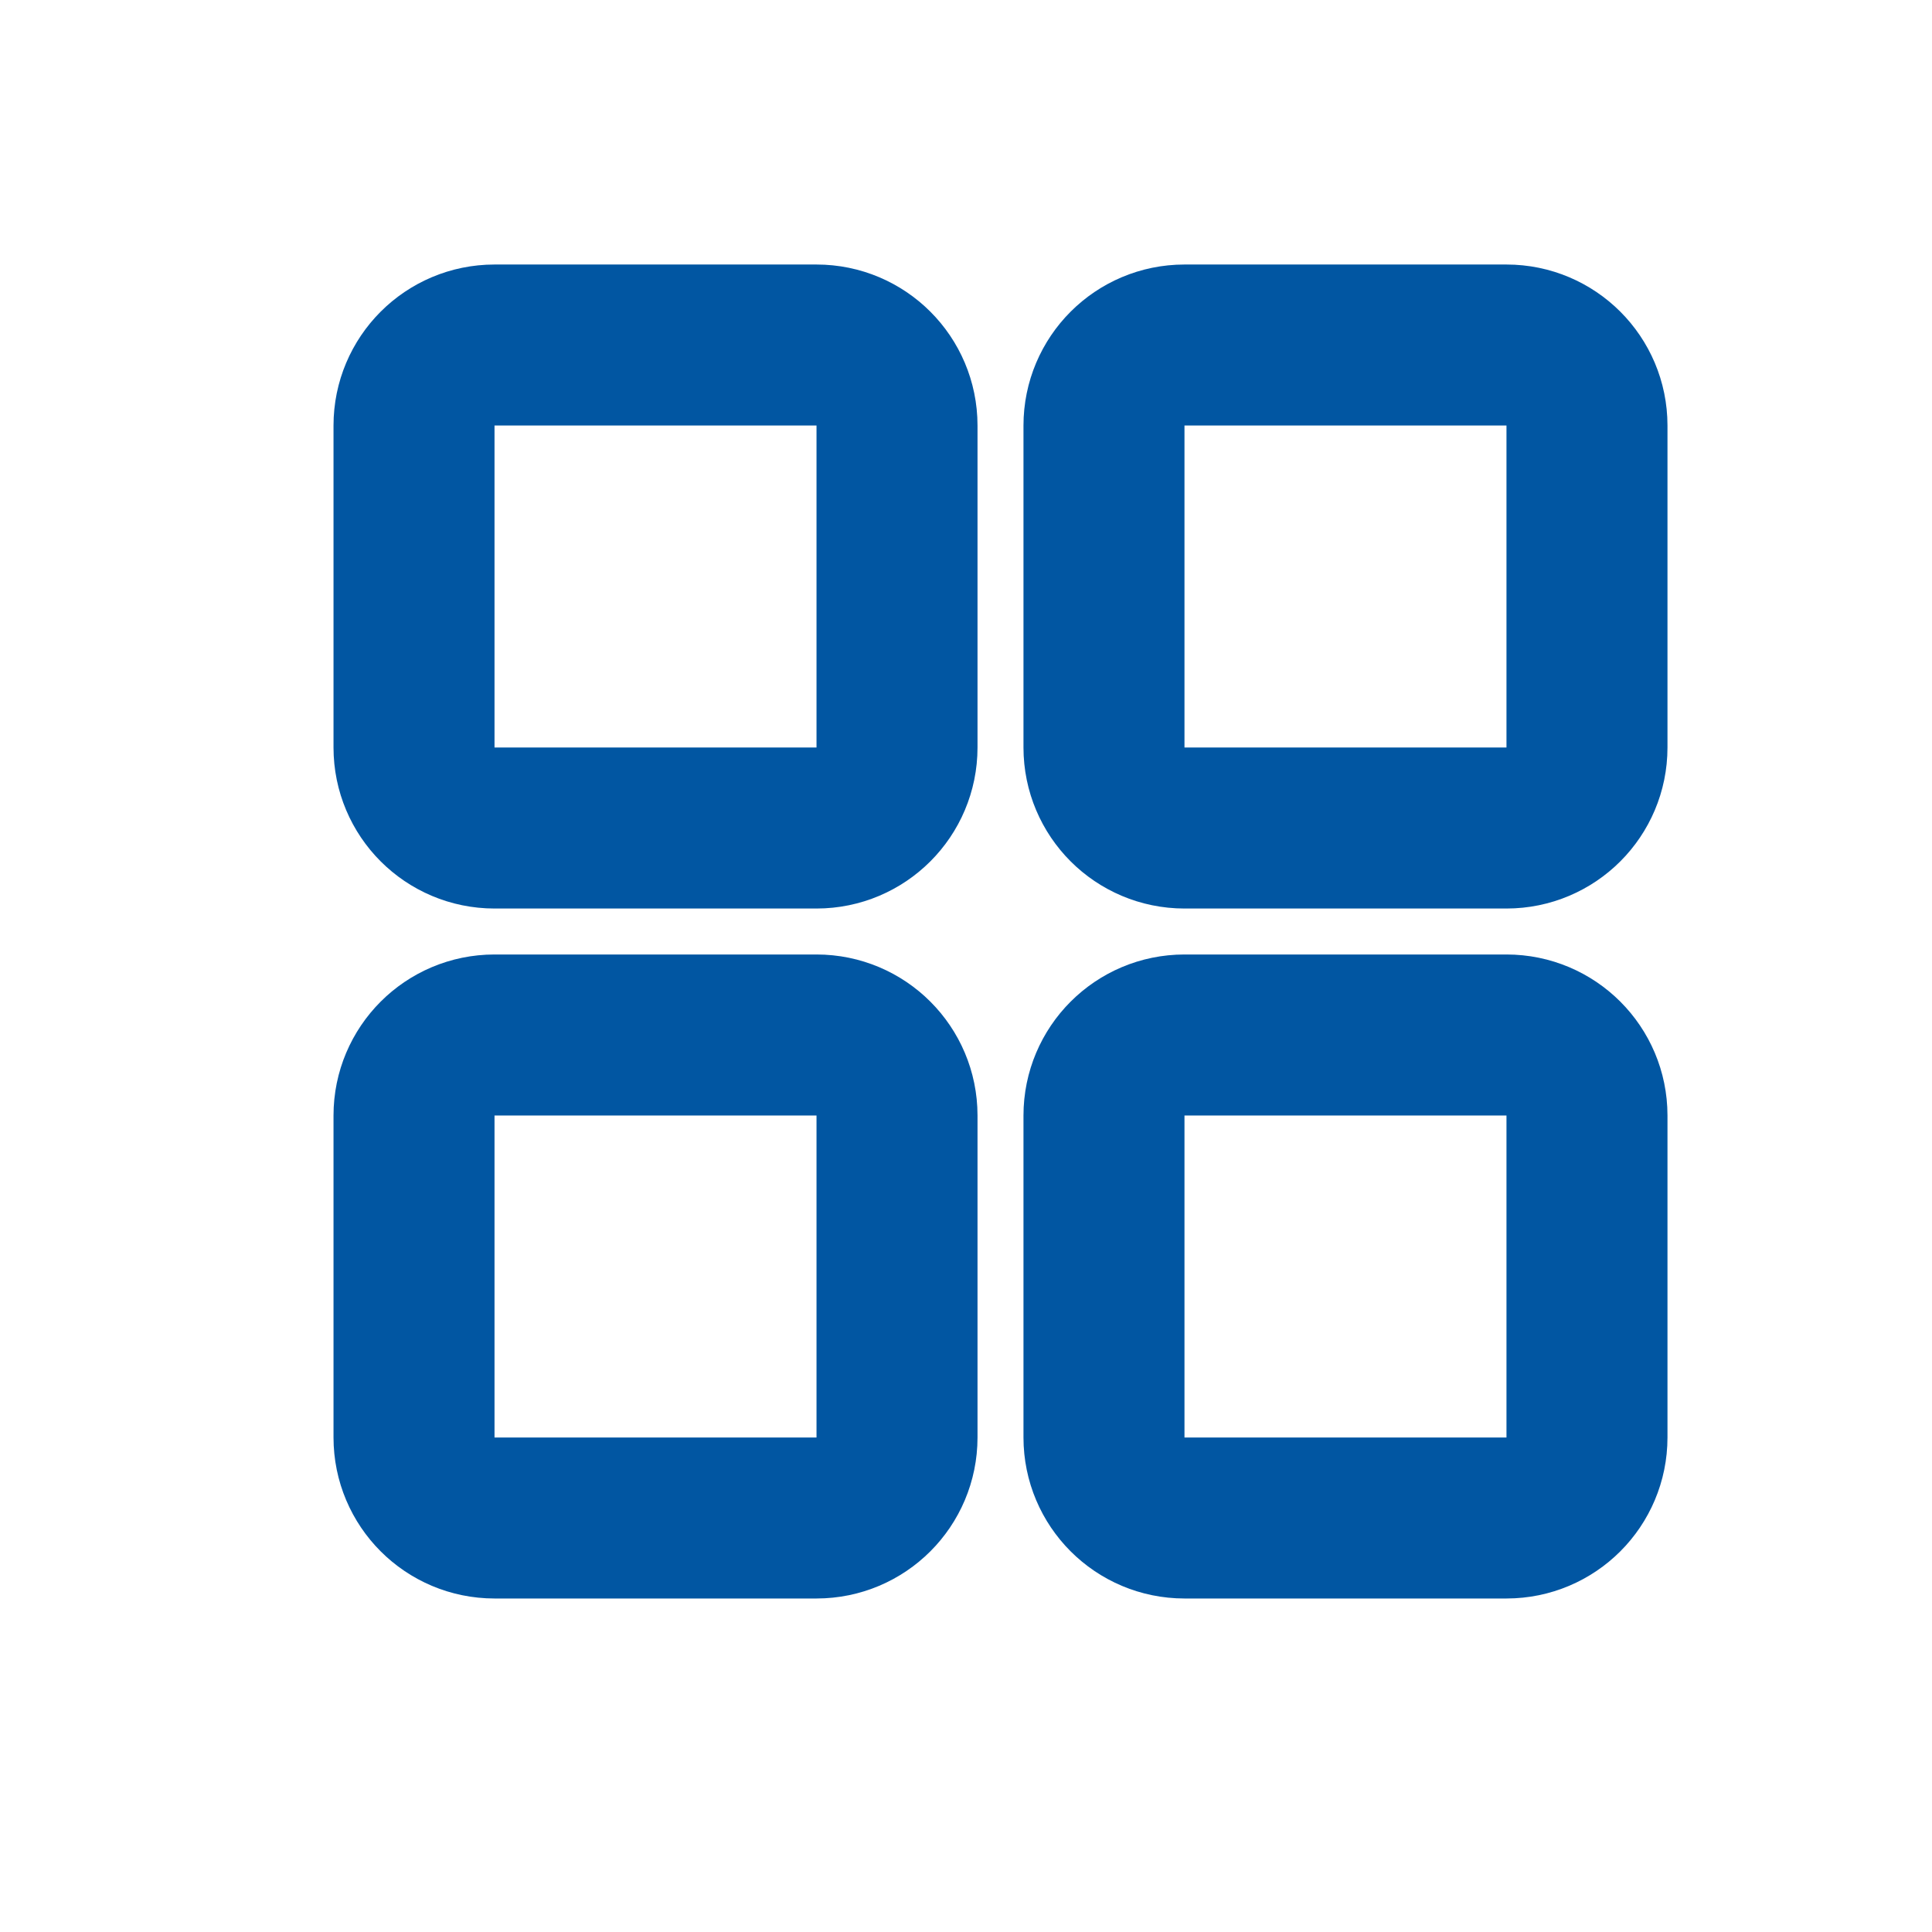
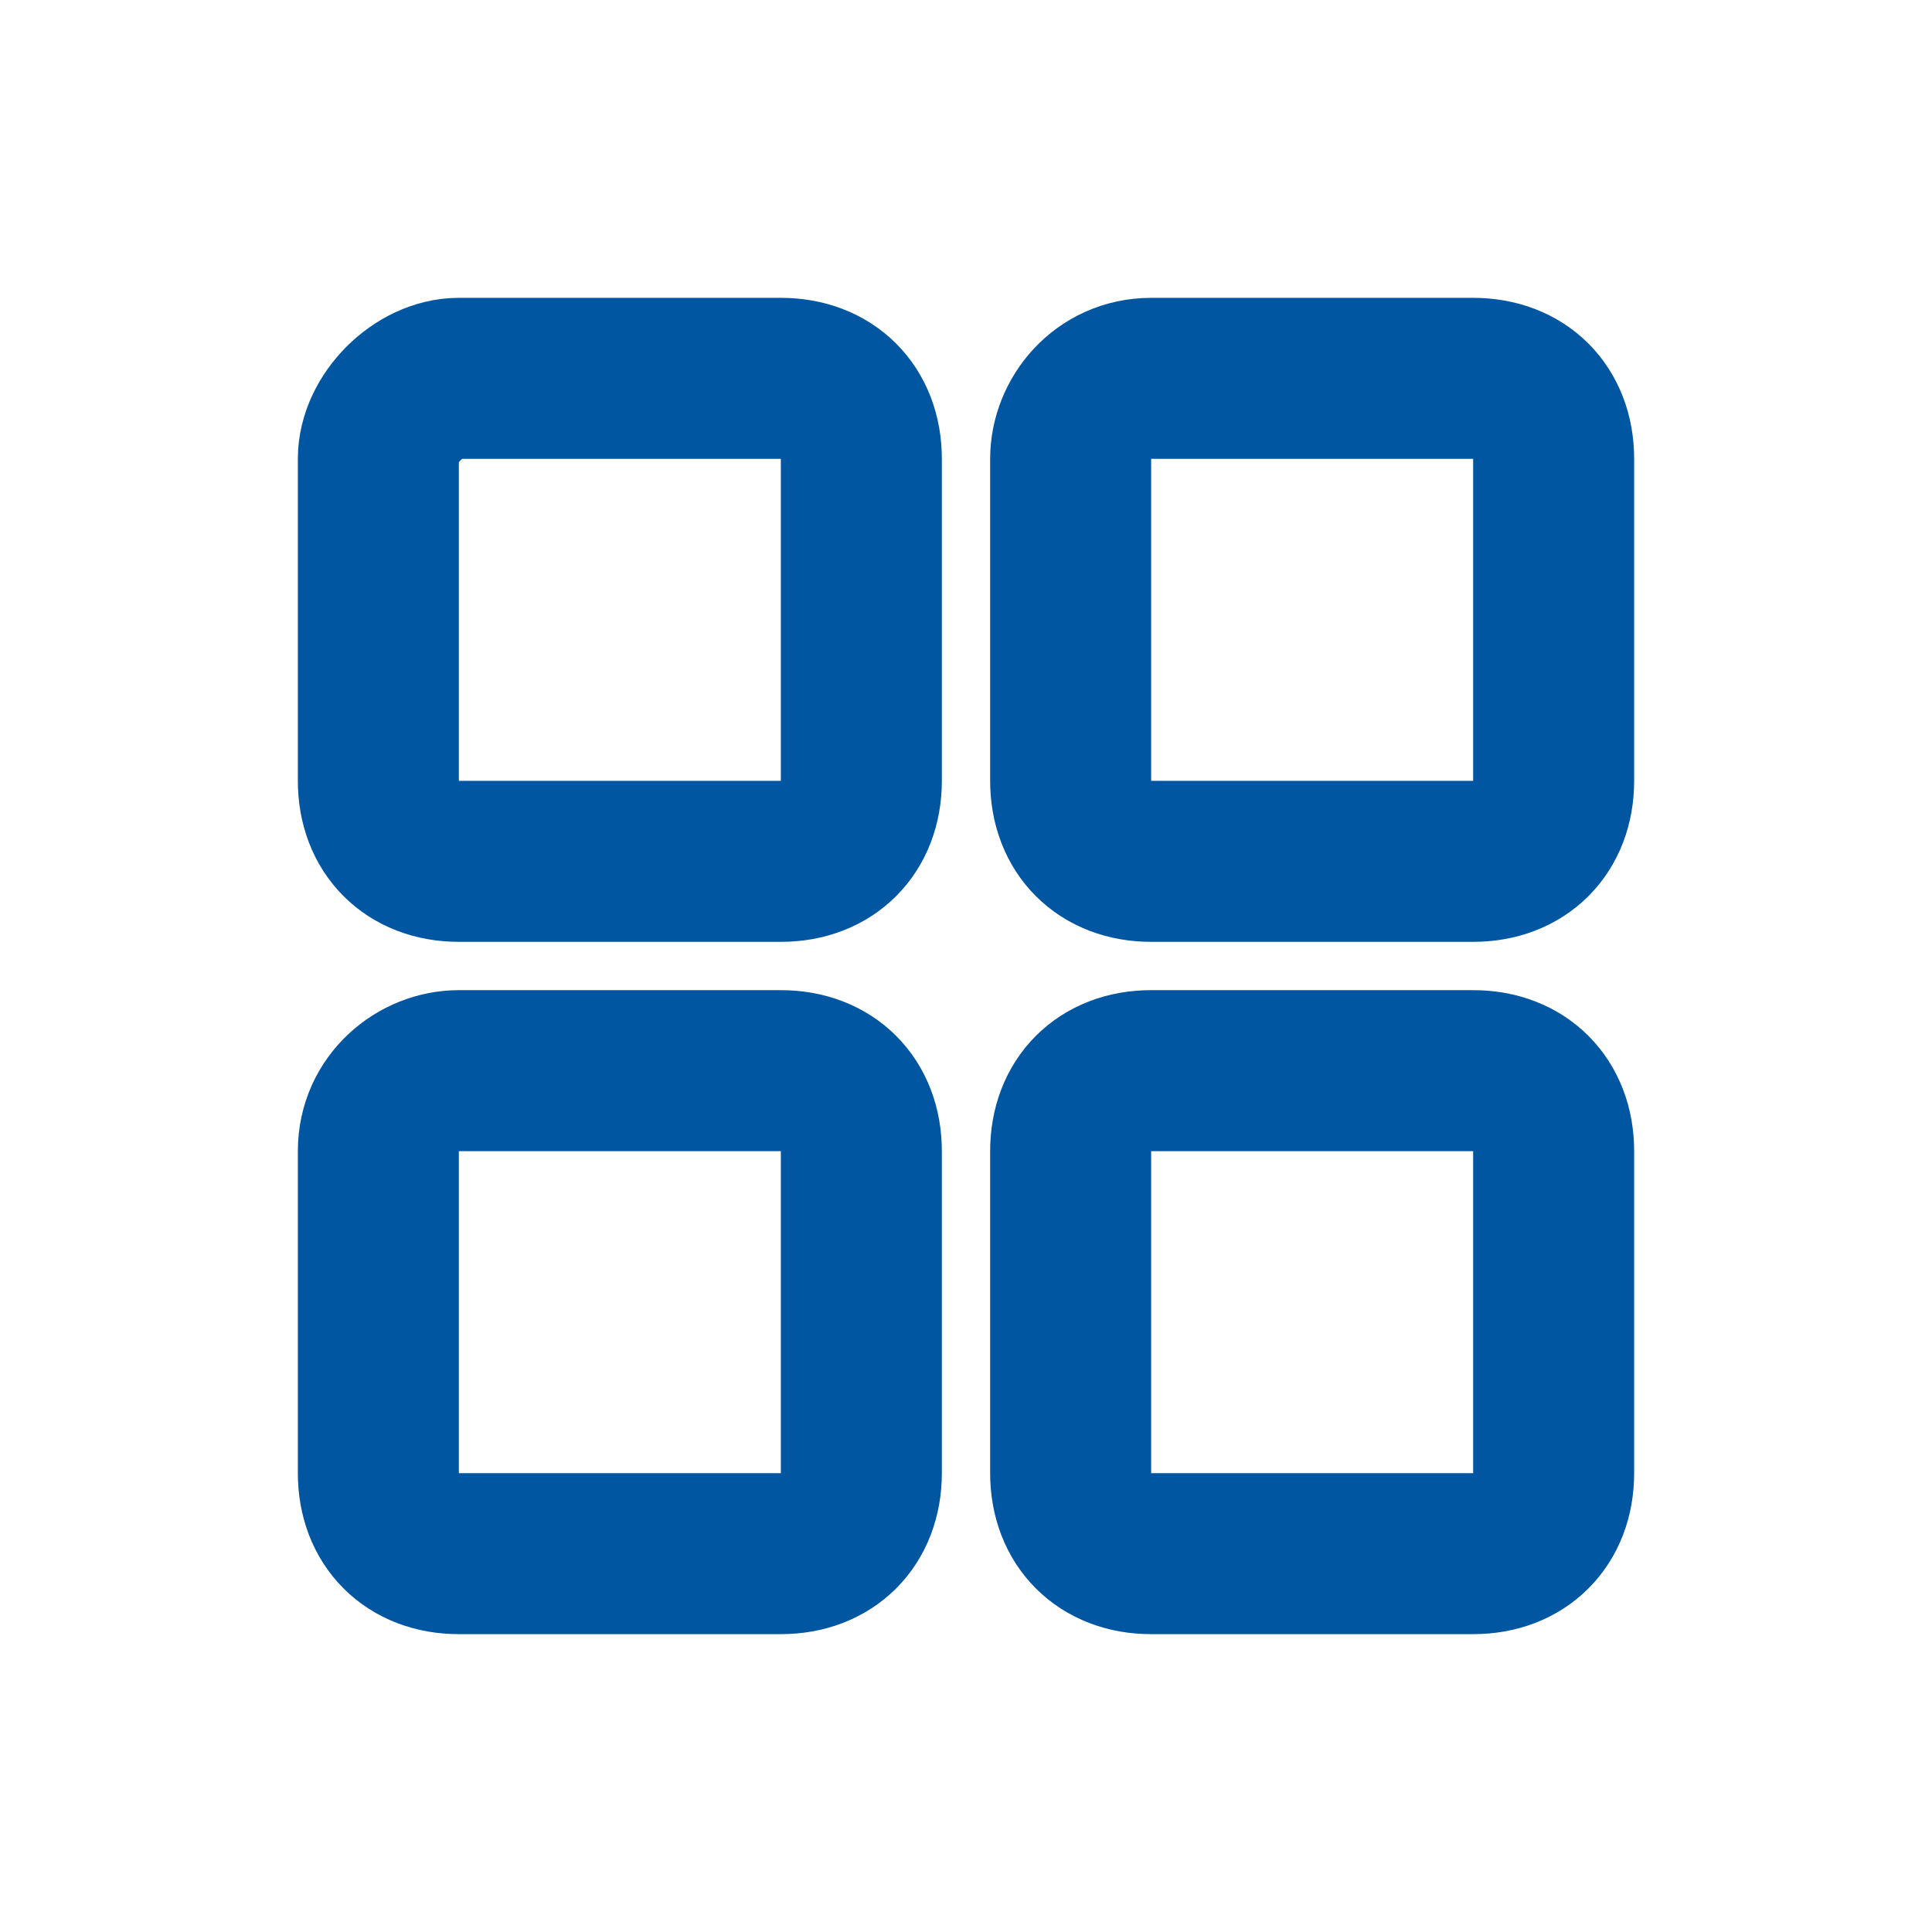
- <svg xmlns="http://www.w3.org/2000/svg" width="24" height="24" viewBox="0 0 24 24" fill="none">
-   <rect x="5.143" y="4.286" width="6" height="6" rx="1" stroke="#0156A2" stroke-width="2" stroke-linecap="round" stroke-linejoin="round" />
-   <rect x="5.143" y="12.857" width="6" height="6" rx="1" stroke="#0156A2" stroke-width="2" stroke-linecap="round" stroke-linejoin="round" />
-   <rect x="13.714" y="4.286" width="6" height="6" rx="1" stroke="#0156A2" stroke-width="2" stroke-linecap="round" stroke-linejoin="round" />
-   <rect x="13.714" y="12.857" width="6" height="6" rx="1" stroke="#0156A2" stroke-width="2" stroke-linecap="round" stroke-linejoin="round" />
+ <svg xmlns="http://www.w3.org/2000/svg" version="1.1" id="圖層_1" x="0px" y="0px" viewBox="0 0 24 24" style="enable-background:new 0 0 24 24;" xml:space="preserve">
+   <style type="text/css">
+ 	.st0{fill:none;stroke:#0156A2;stroke-width:2;stroke-linecap:round;stroke-linejoin:round;}
+ </style>
+   <path class="st0" d="M5.7,4.7h4c0.6,0,1,0.4,1,1v4c0,0.6-0.4,1-1,1h-4c-0.6,0-1-0.4-1-1v-4C4.7,5.2,5.2,4.7,5.7,4.7z" />
+   <path class="st0" d="M5.7,13.3h4c0.6,0,1,0.4,1,1v4c0,0.6-0.4,1-1,1h-4c-0.6,0-1-0.4-1-1v-4C4.7,13.7,5.2,13.3,5.7,13.3z" />
+   <path class="st0" d="M14.3,4.7h4c0.6,0,1,0.4,1,1v4c0,0.6-0.4,1-1,1h-4c-0.6,0-1-0.4-1-1v-4C13.3,5.2,13.7,4.7,14.3,4.7z" />
+   <path class="st0" d="M14.3,13.3h4c0.6,0,1,0.4,1,1v4c0,0.6-0.4,1-1,1h-4c-0.6,0-1-0.4-1-1v-4C13.3,13.7,13.7,13.3,14.3,13.3z" />
</svg>
